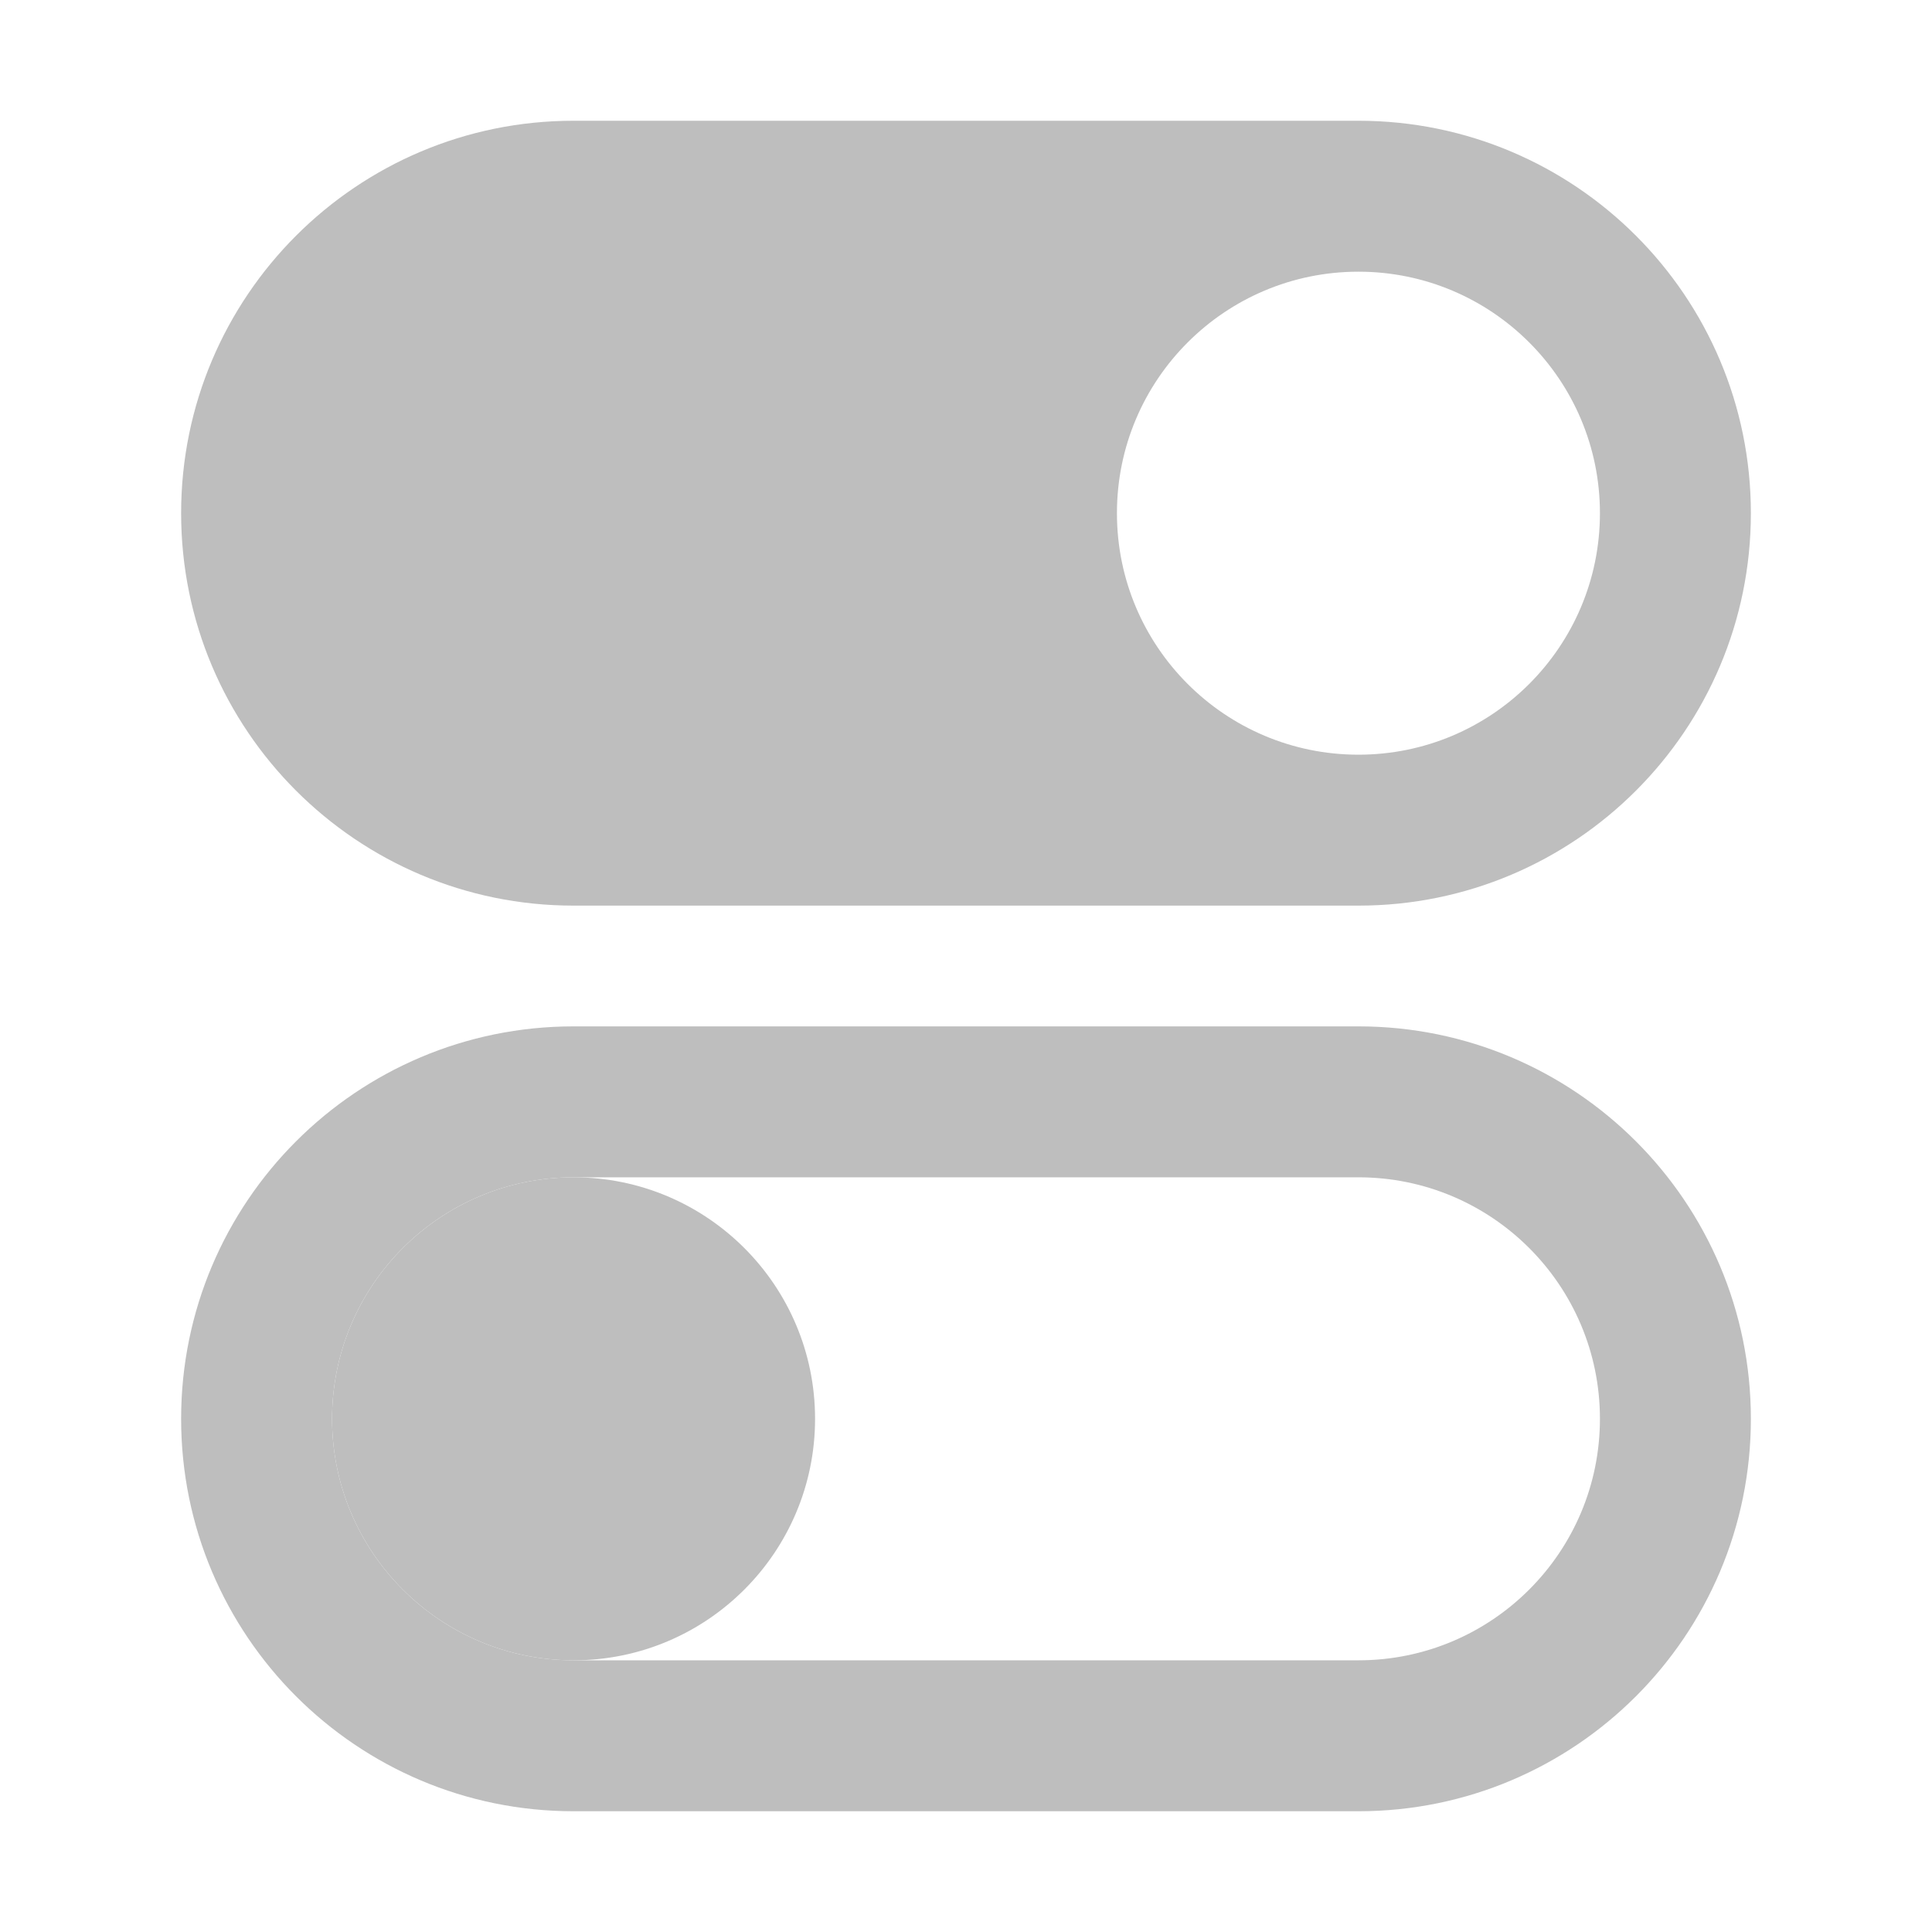
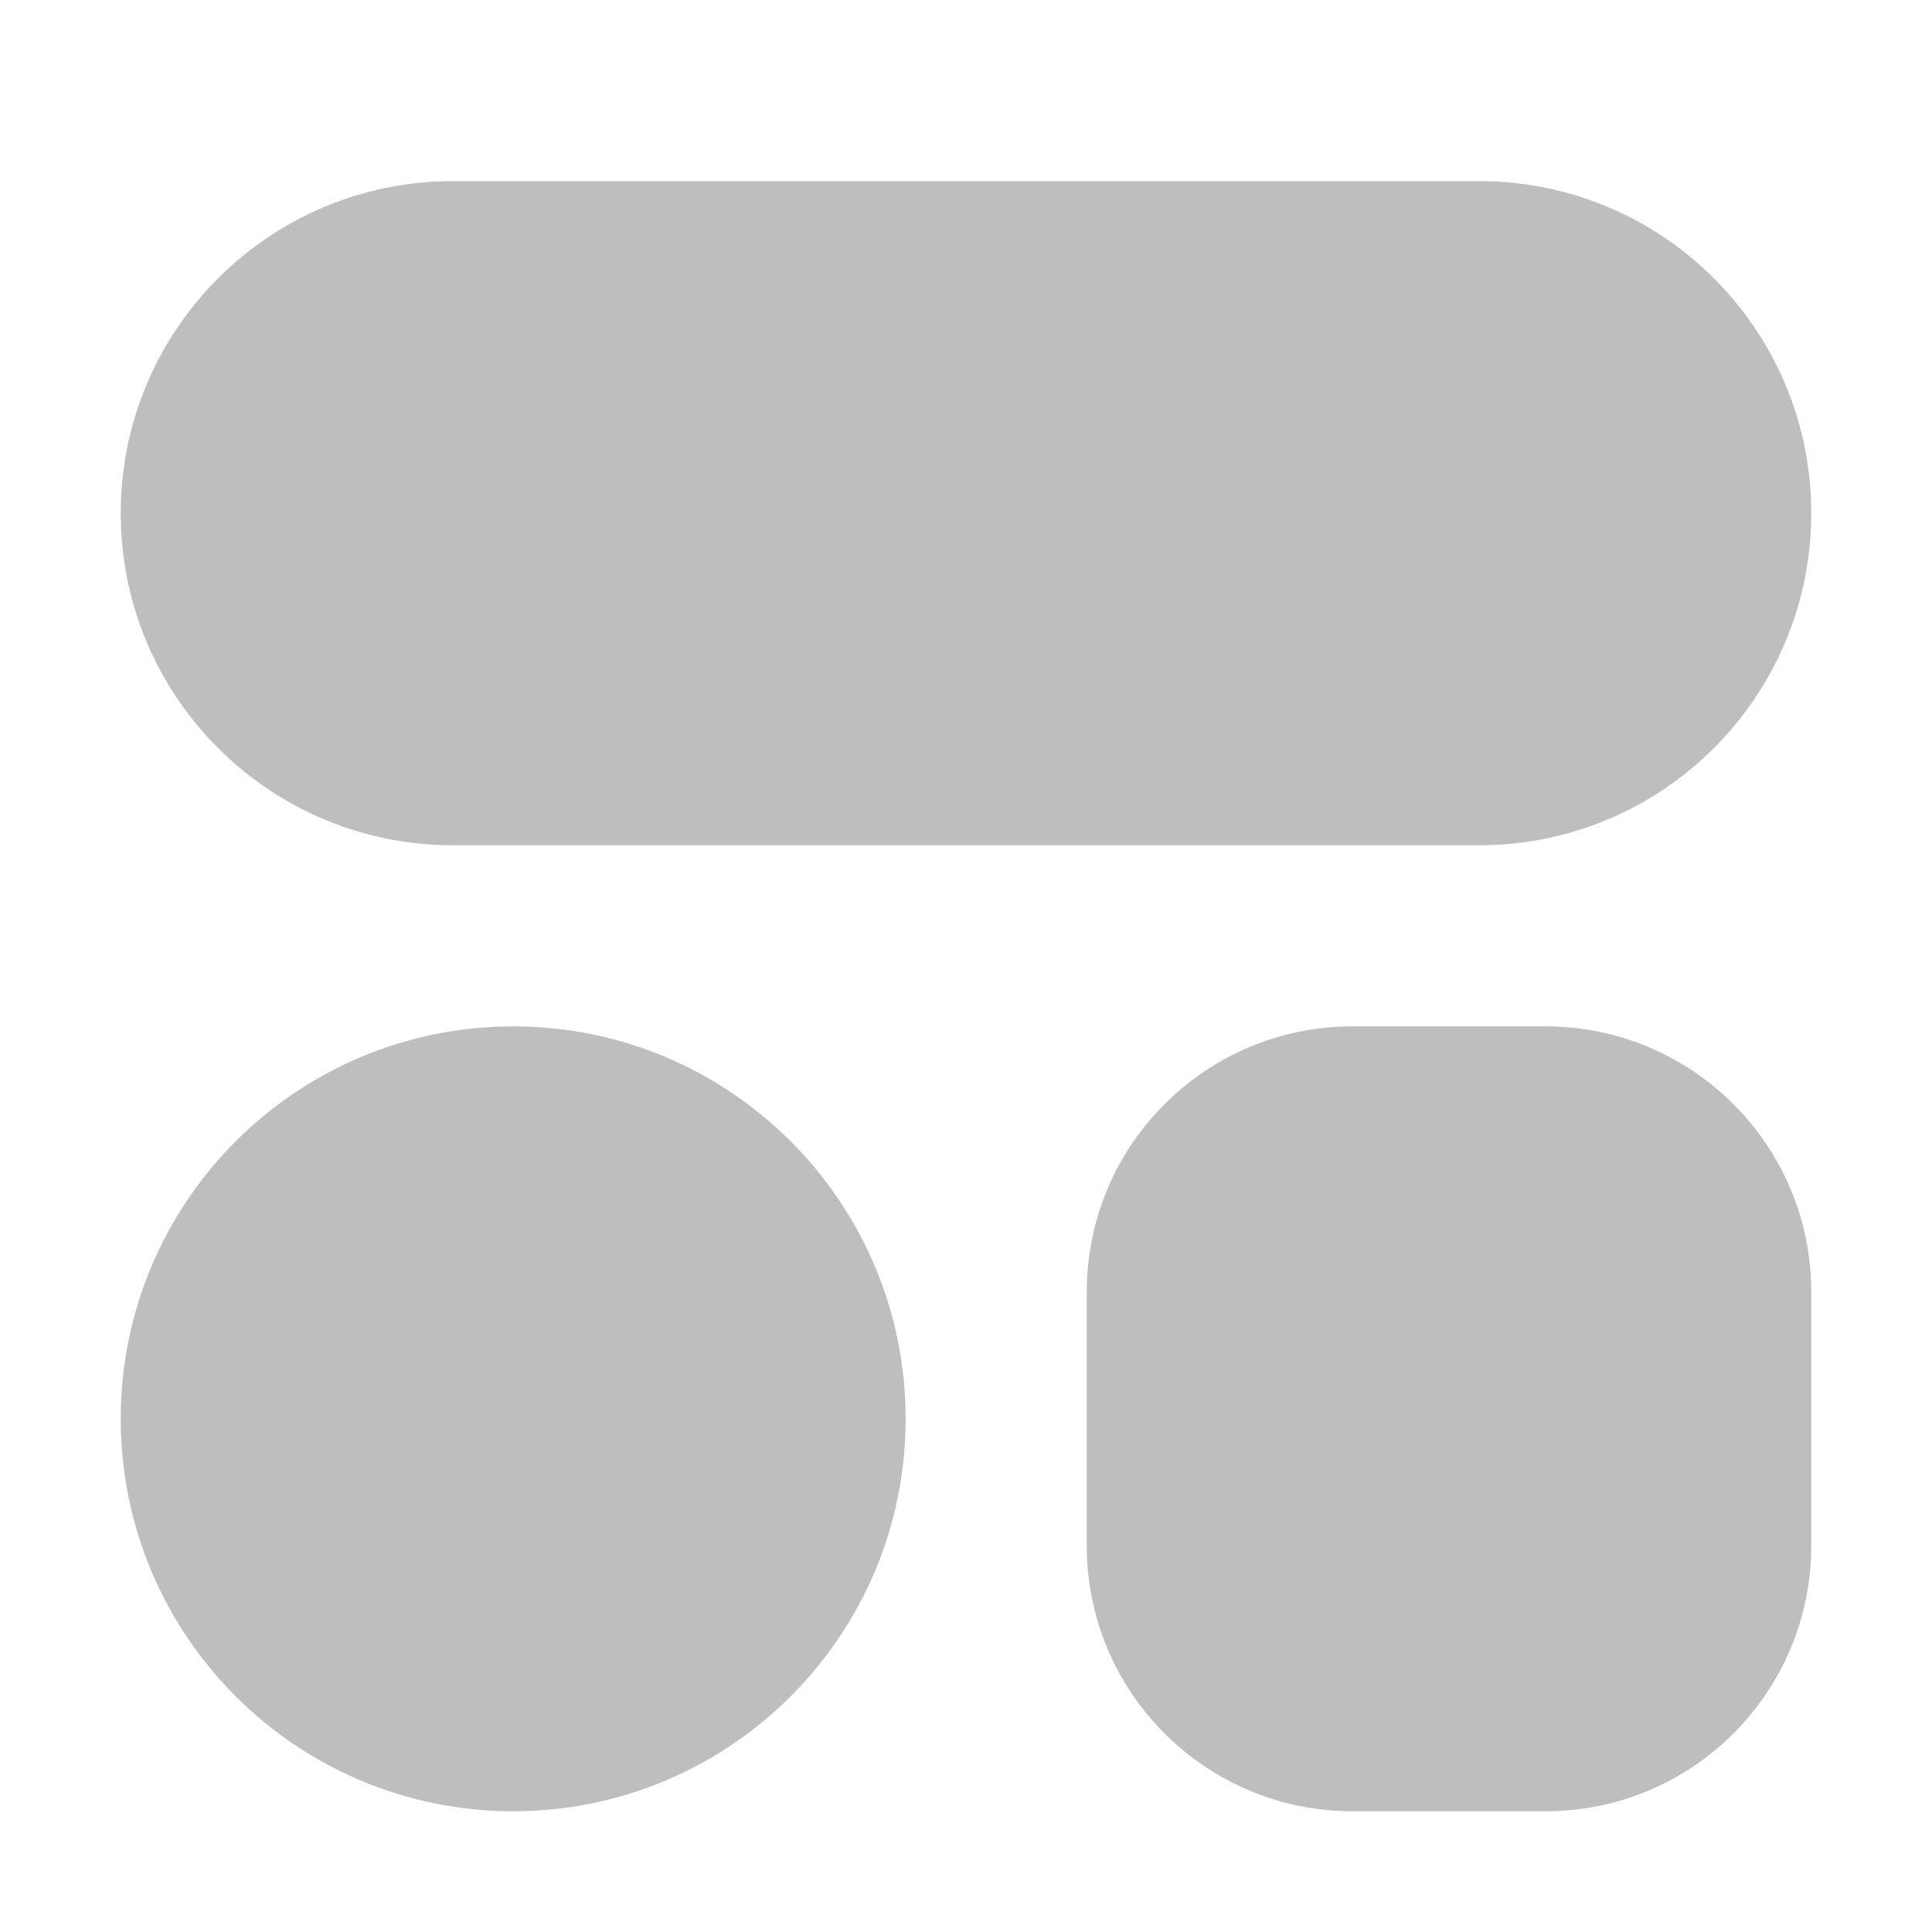
<svg xmlns="http://www.w3.org/2000/svg" width="16" height="16" viewBox="0 0 16 16">
-   <path fill="#bebebe" fill-rule="evenodd" d="M4.75 1h6.5a3.25 3.25 0 0 1 0 6.5h-6.5a3.25 3.25 0 0 1 0-6.5zm6.5 1.25a2 2 0 1 0 0 4 2 2 0 0 0 0-4z" />
-   <path fill="#bebebe" fill-rule="evenodd" d="M4.75 8.5h6.5a3.25 3.25 0 0 1 0 6.5h-6.5a3.25 3.25 0 0 1 0-6.5zm0 1.25a2 2 0 0 0 0 4h6.5a2 2 0 0 0 0-4z" />
-   <circle fill="#bebebe" cx="4.75" cy="11.75" r="2" />
+   <rect fill="#bebebe" x="1" y="1.5" width="14" height="5.5" rx="2.75" />
+   <circle fill="#bebebe" cx="4.25" cy="11.75" r="3.25" />
+   <rect fill="#bebebe" x="9" y="8.5" width="6" height="6.5" rx="2.2" />
</svg>
